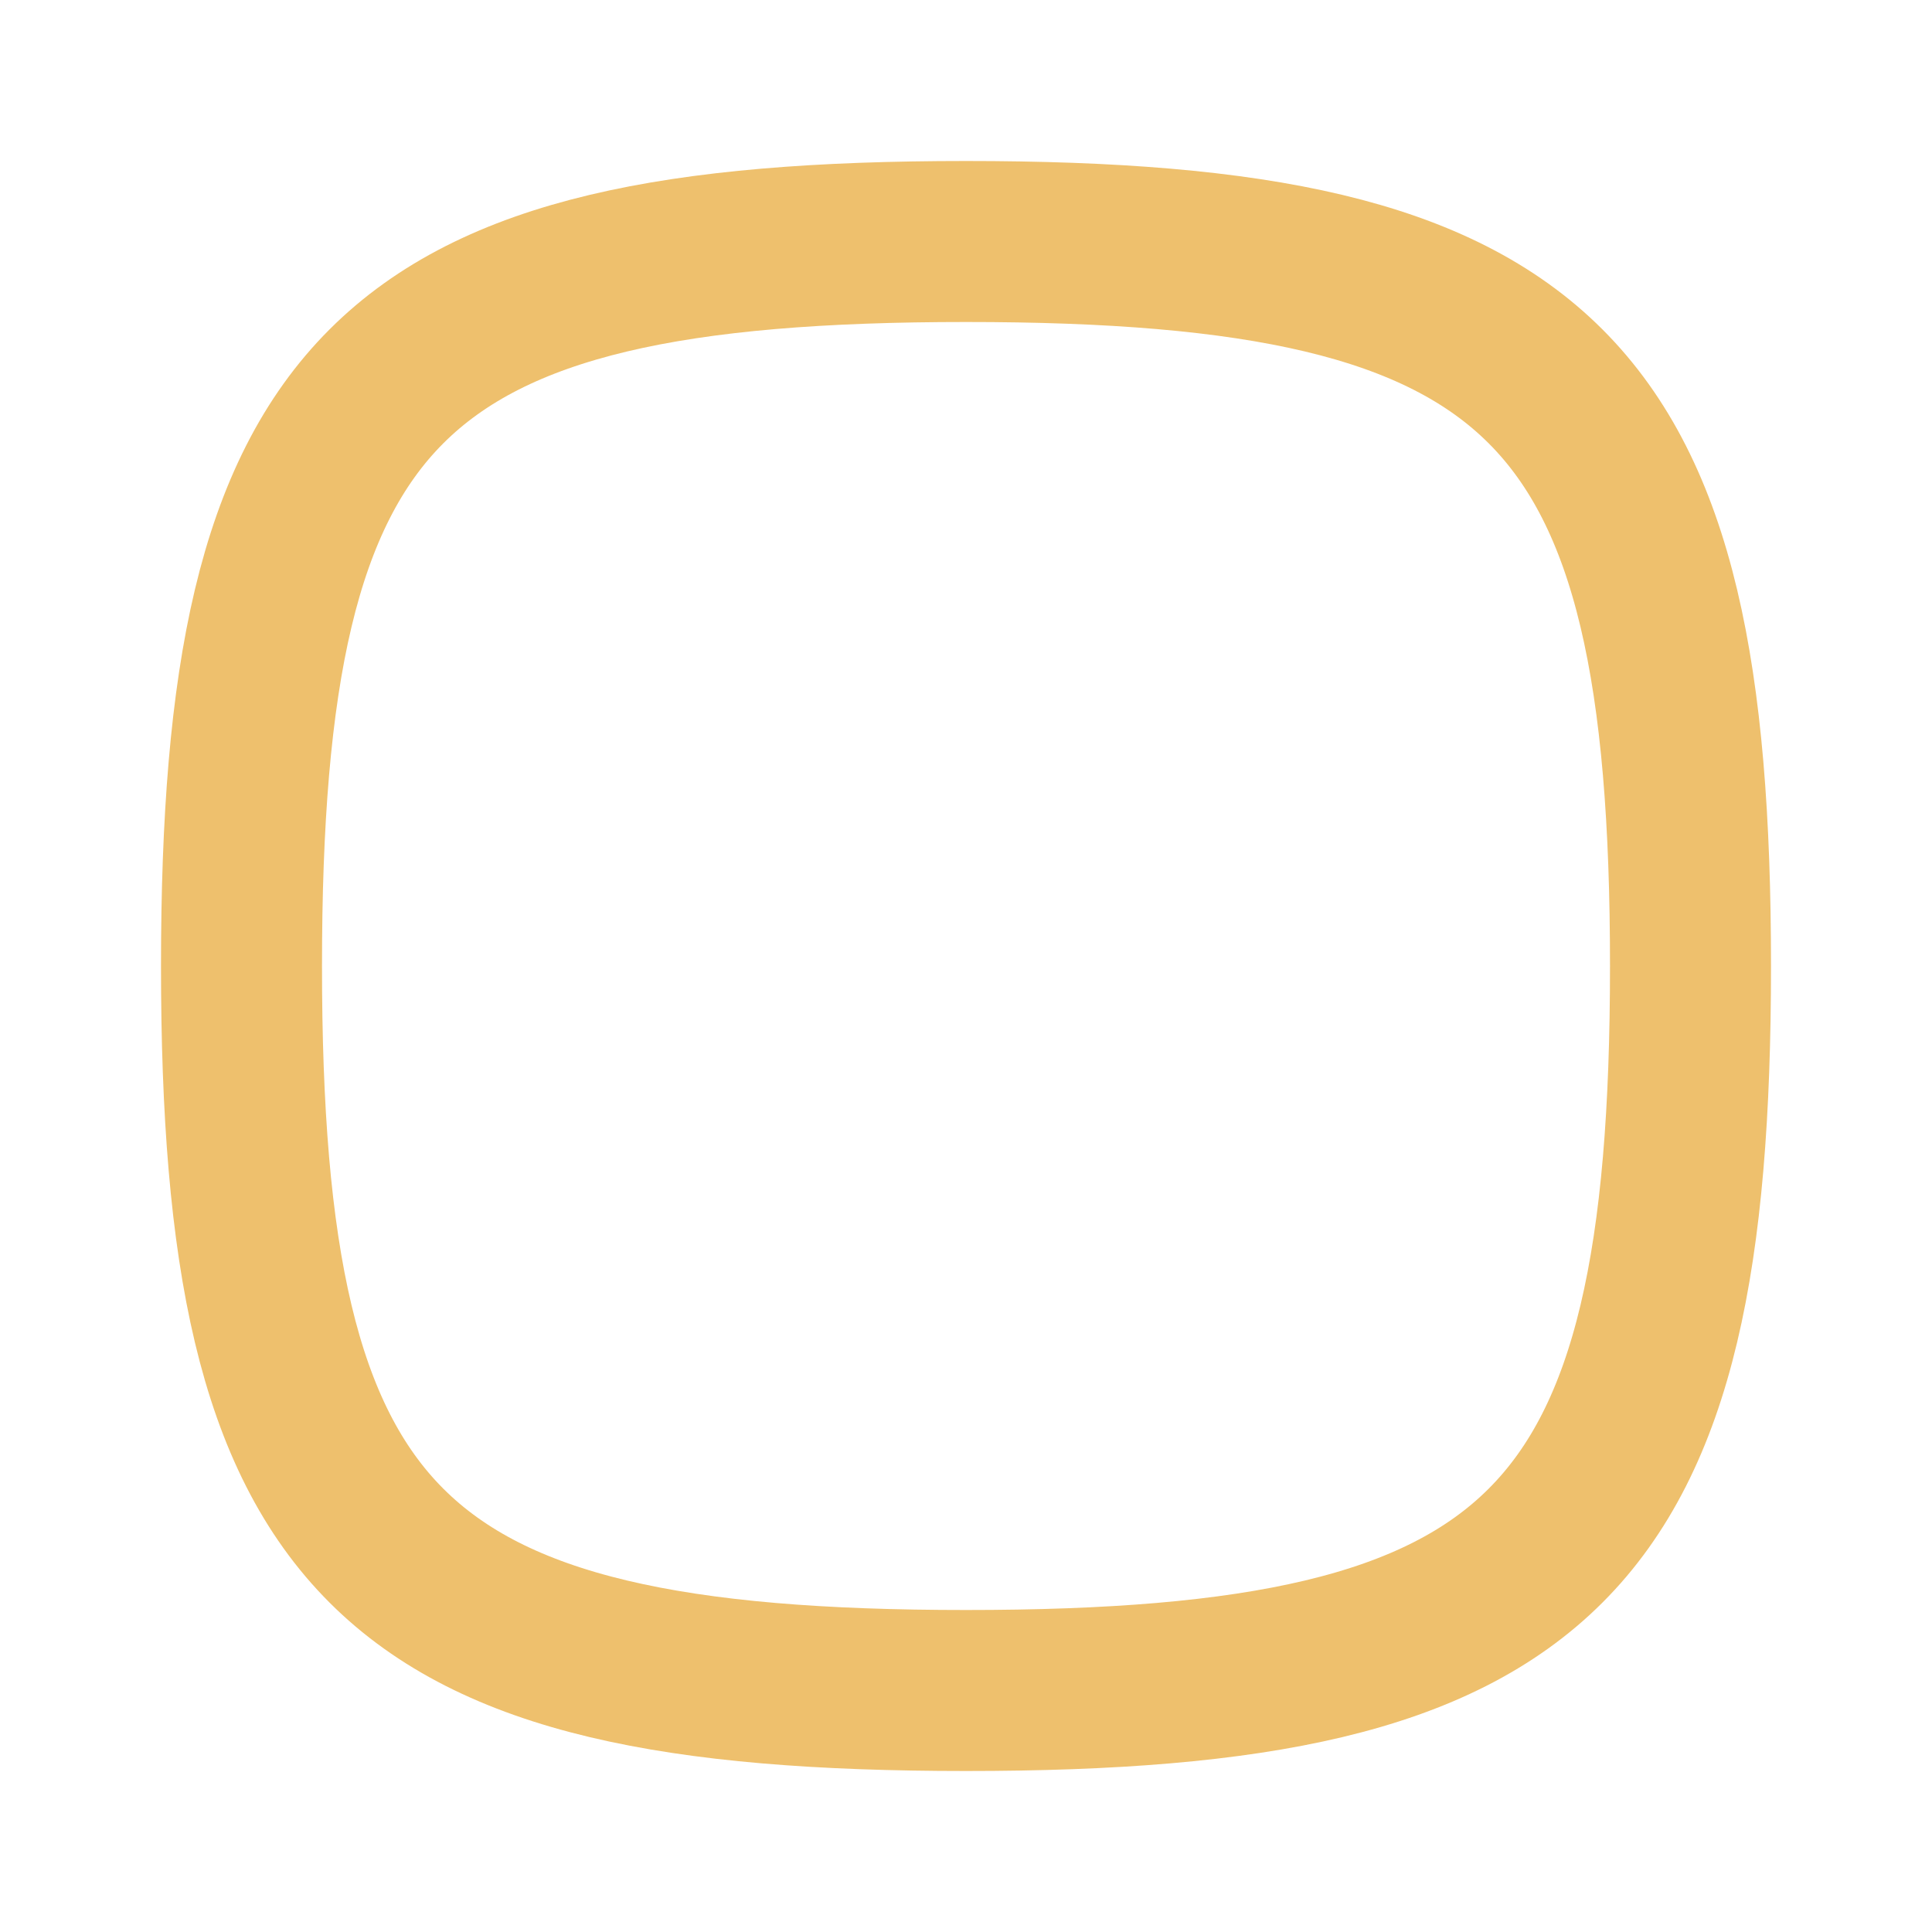
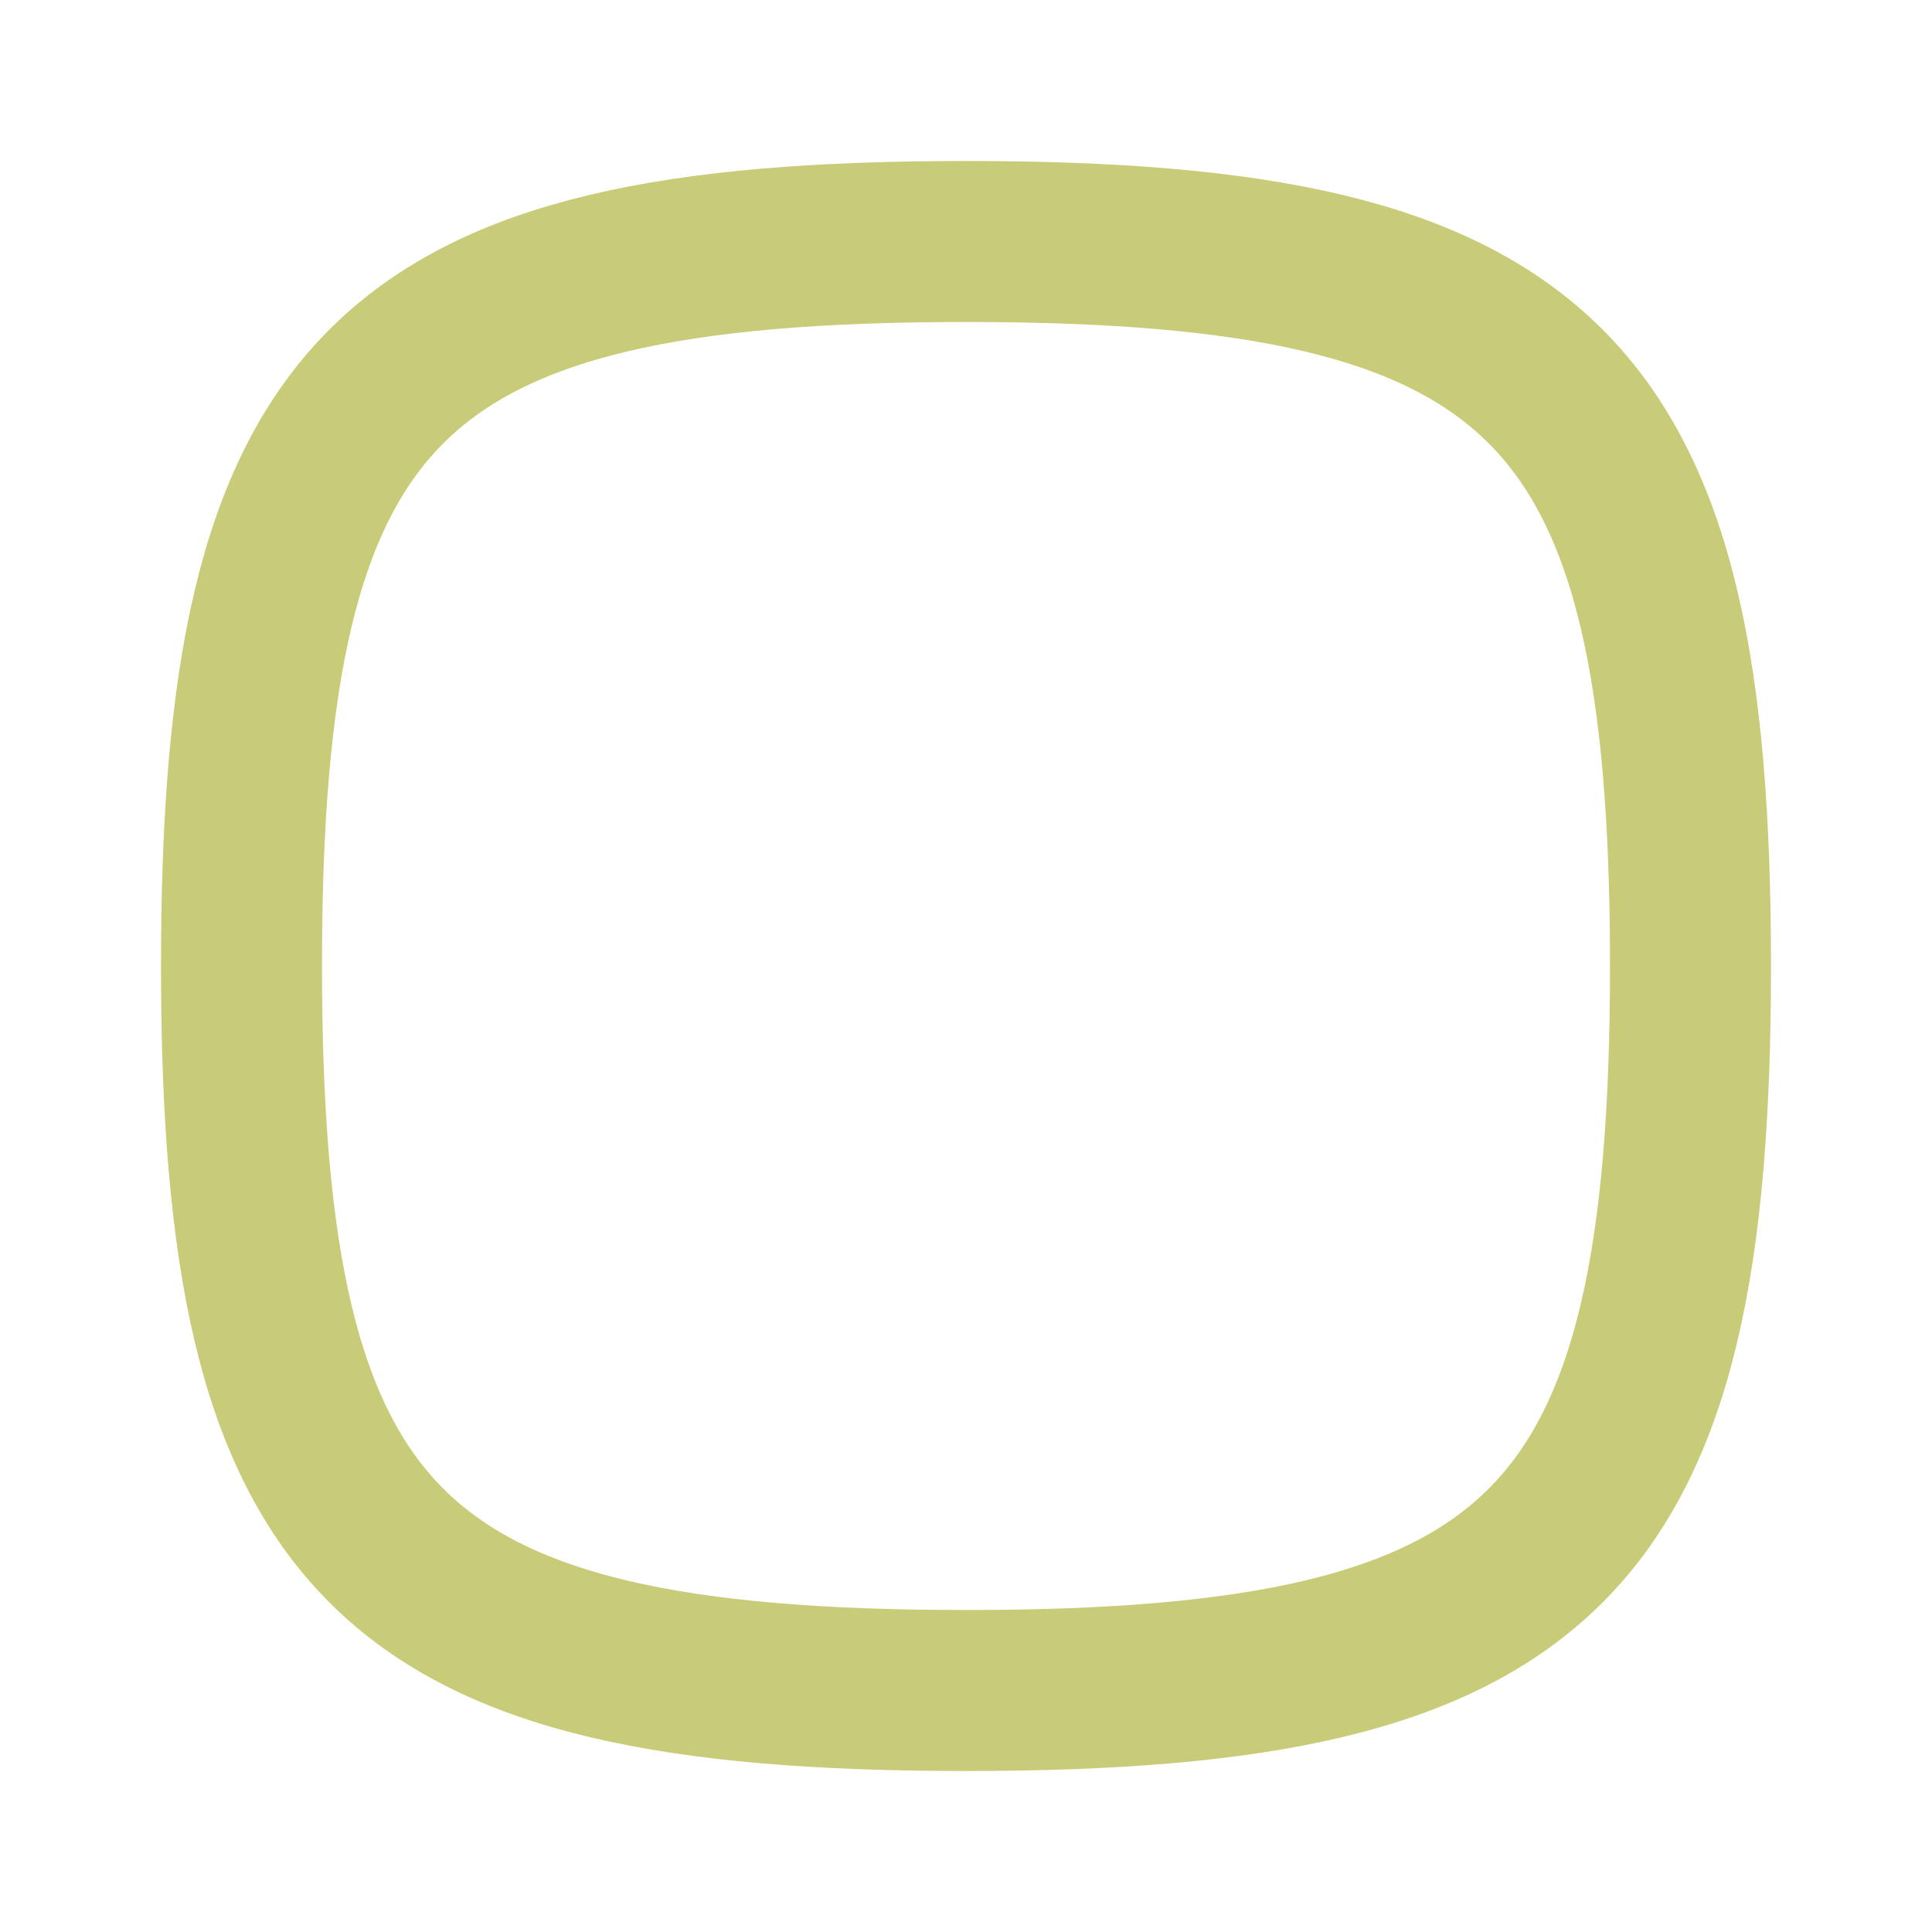
- <svg xmlns="http://www.w3.org/2000/svg" width="24" height="24" viewBox="0 0 24 24" fill="none" stroke="#eec06d" stroke-width="2" stroke-linecap="round" stroke-linejoin="round" class="icon icon-tabler icons-tabler-outline icon-tabler-square-rounded">
+ <svg xmlns="http://www.w3.org/2000/svg" width="24" height="24" viewBox="0 0 24 24" fill="none" stroke="#c8cc78" stroke-width="2" stroke-linecap="round" stroke-linejoin="round" class="icon icon-tabler icons-tabler-outline icon-tabler-square-rounded">
  <path stroke="none" d="M0 0h24v24H0z" fill="none" />
  <path d="M12 3c7.2 0 9 1.8 9 9s-1.8 9 -9 9s-9 -1.8 -9 -9s1.8 -9 9 -9z" />
</svg>
